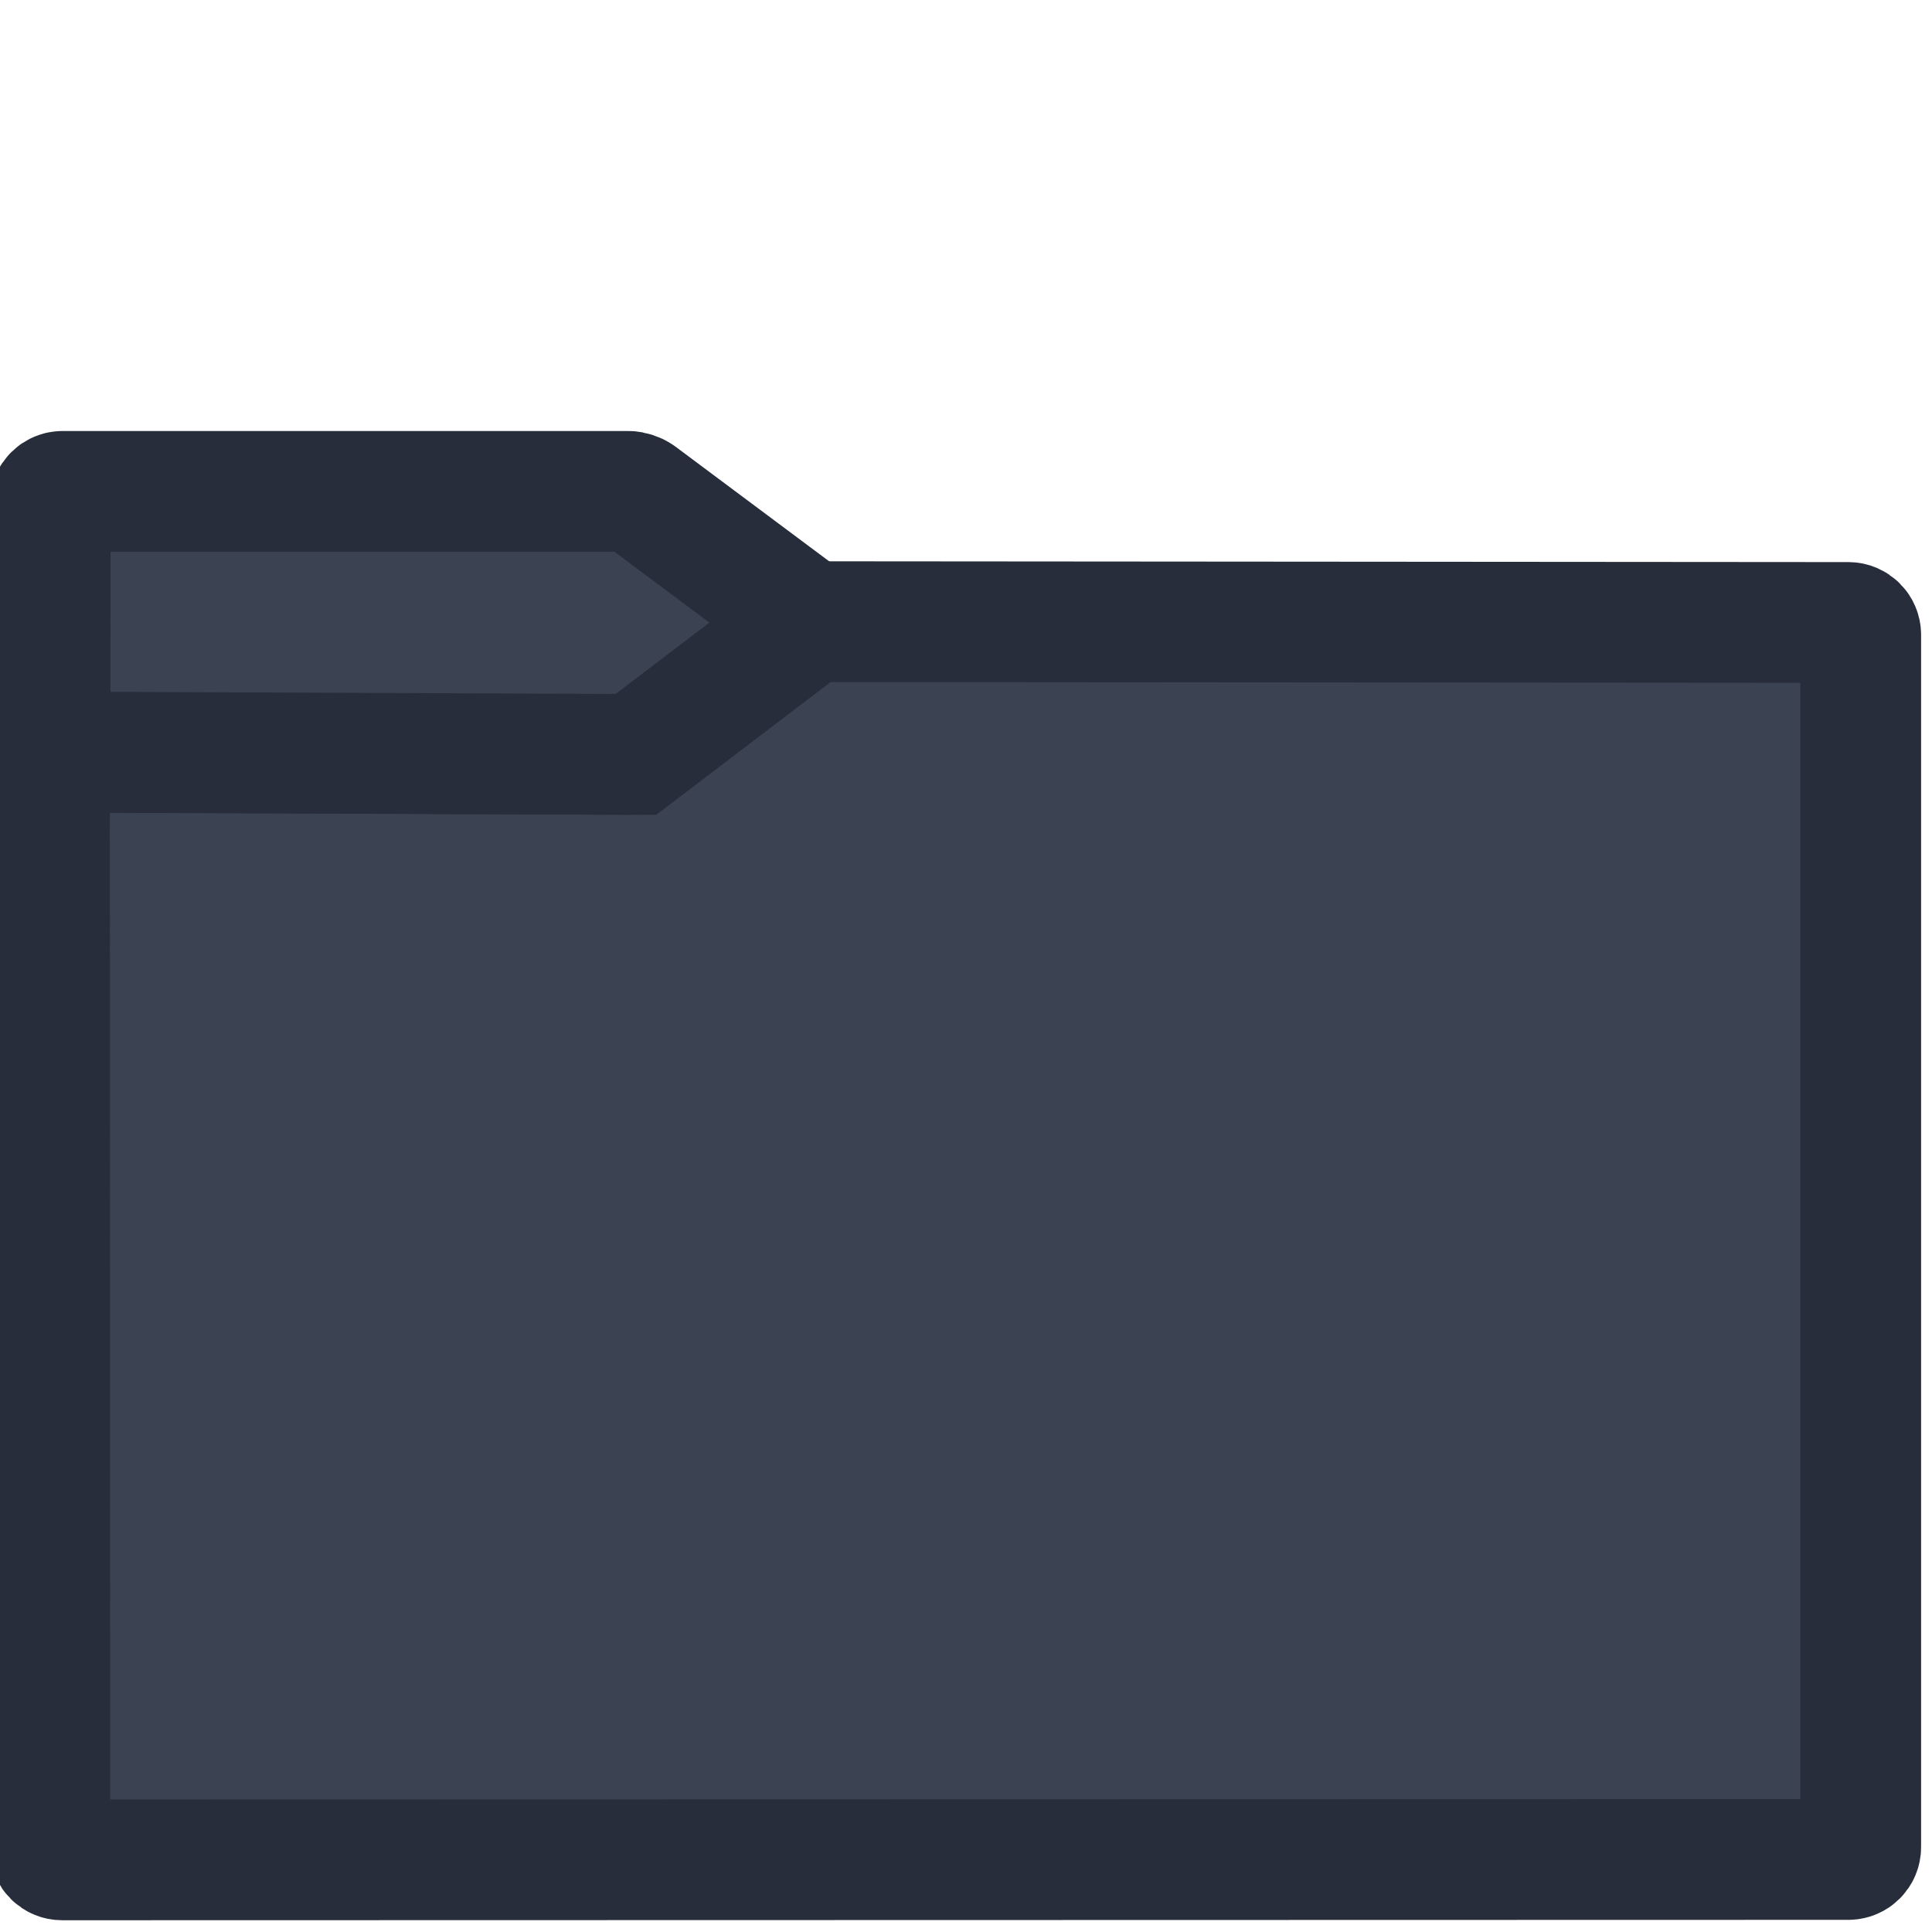
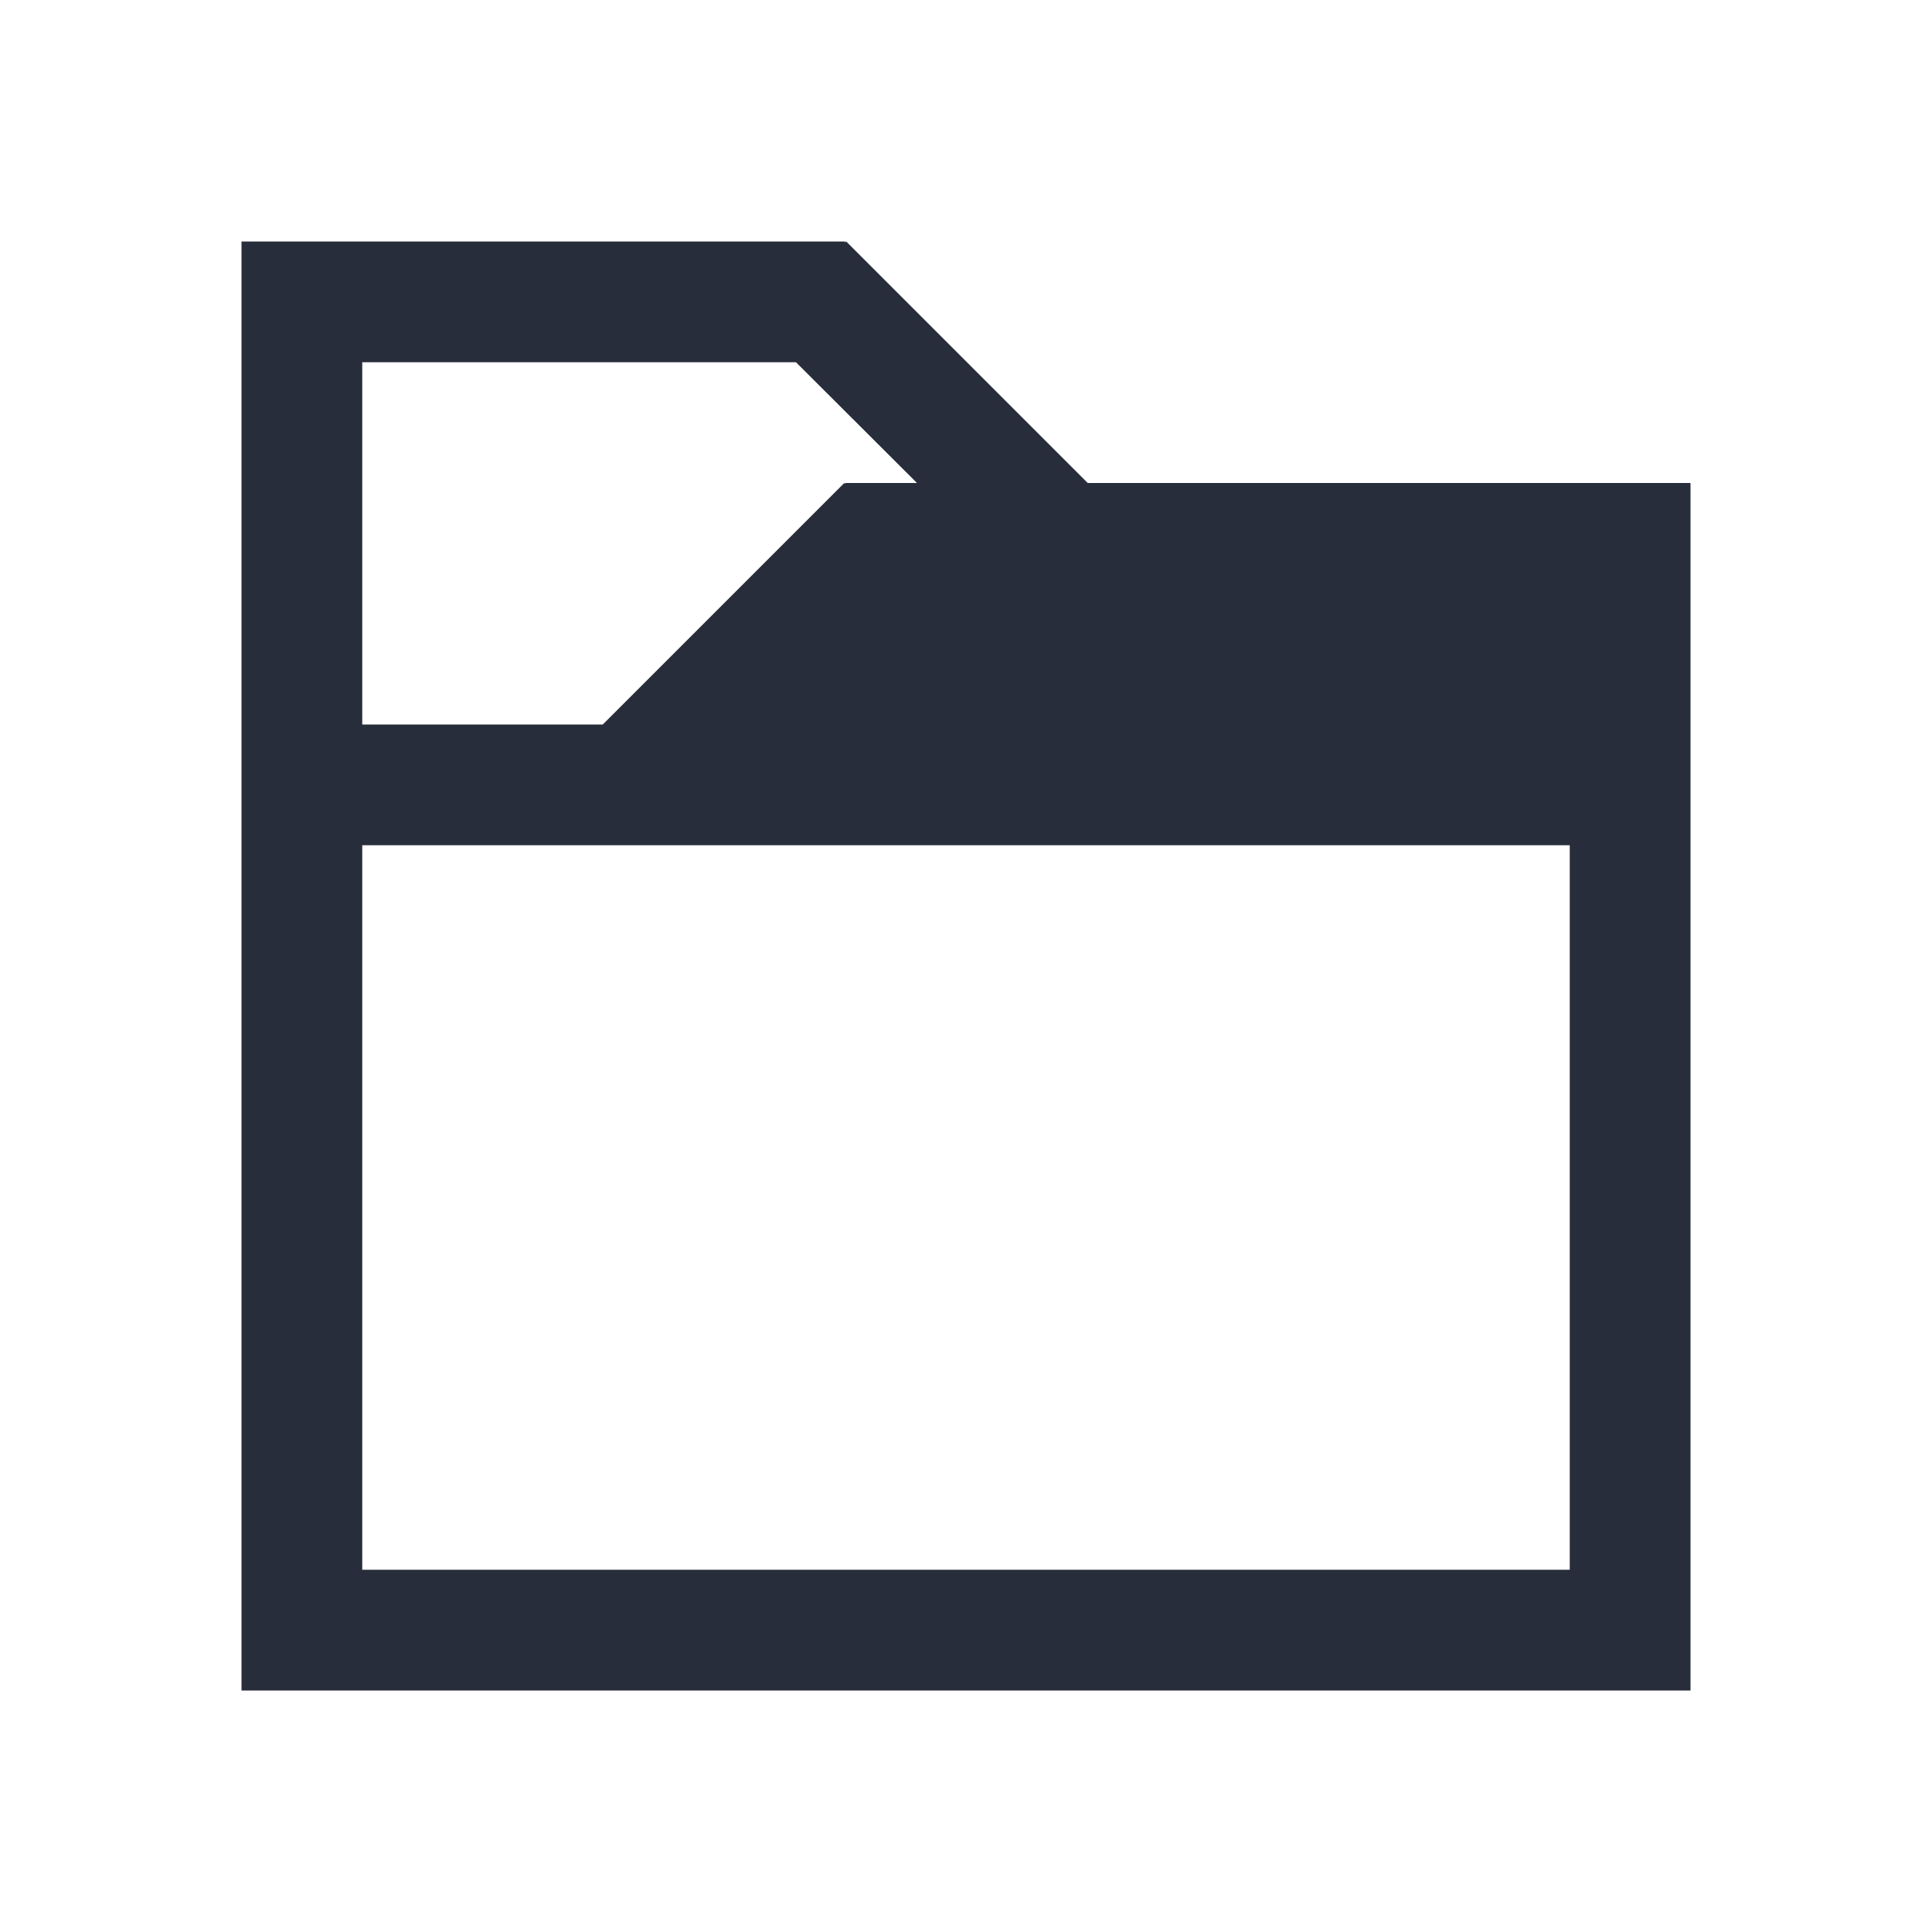
- <svg xmlns="http://www.w3.org/2000/svg" style="isolation:isolate" viewBox="0 0 16 16" width="16" height="16" version="1.1" id="svg23">
-   <defs id="defs5">
-     <clipPath clipPathUnits="userSpaceOnUse" id="clipPath838">
-       <rect id="rect840" height="48" width="48" x="0" y="0" style="fill:none" />
-     </clipPath>
+ <svg xmlns="http://www.w3.org/2000/svg" xmlns:xlink="http://www.w3.org/1999/xlink" viewBox="0 0 16 16" version="1.1" id="svg6">
+   <defs id="defs3051">
+     <linearGradient id="linearGradient821">
+       <stop style="stop-color:#272d3a;stop-opacity:1" offset="0" id="stop817" />
+       <stop style="stop-color:#272d3a;stop-opacity:1" offset="1" id="stop819" />
+     </linearGradient>
+     <style type="text/css" id="current-color-scheme">
+       .ColorScheme-Text {
+         color:#4d4d4d;
+       }
+       </style>
+     <linearGradient xlink:href="#linearGradient821" id="linearGradient823" x1="2" y1="8" x2="14" y2="8" gradientUnits="userSpaceOnUse" />
  </defs>
-   <g clip-path="url(#clipPath838)" id="g21" transform="scale(0.3333333)">
-     <linearGradient id="_lgradient_34" x1="-0.046" y1="0.16" x2="0.852" y2="0.71" gradientTransform="matrix(45,0,0,30.763,1.229,15.445)" gradientUnits="userSpaceOnUse">
-       <stop offset="3.043%" stop-opacity="1" style="stop-color:#82ABAA" id="stop7" />
-       <stop offset="98.261%" stop-opacity="1" style="stop-color:#82ABAA" id="stop9" />
-     </linearGradient>
-     <path d="m 1.545,46.208 44.378,-0.01 c 0.169,0 0.306,-0.137 0.306,-0.306 v -30.12 c 0,-0.169 -0.137,-0.306 -0.306,-0.307 l -25.816,-0.02 -4.221,3.206 c -0.068,0.051 -0.191,0.092 -0.276,0.092 L 1.229,18.688 1.238,45.902 c 0,0.169 0.138,0.306 0.307,0.306 z" stroke-miterlimit="3" id="path12" style="vector-effect:non-scaling-stroke;fill:#3b4252;fill-opacity:1;stroke:#272d3a;stroke-width:1;stroke-linecap:square;stroke-linejoin:miter;stroke-miterlimit:3;stroke-opacity:1" />
-     <linearGradient id="_lgradient_35" x1="0" y1="0.5" x2="1" y2="0.5" gradientTransform="matrix(18.873,0,0,6.535,1.243,12.208)" gradientUnits="userSpaceOnUse">
-       <stop offset="3.043%" stop-opacity="1" style="stop-color:#82ABAA" id="stop14" />
-       <stop offset="98.261%" stop-opacity="1" style="stop-color:#82ABAA" id="stop16" />
-     </linearGradient>
-     <path d="M 20.116,15.456 15.887,12.3 C 15.819,12.249 15.695,12.208 15.61,12.208 H 1.554 c -0.169,0 -0.307,0.138 -0.307,0.307 l -0.004,6.168 14.557,0.06 z" stroke-miterlimit="3" id="path19" style="vector-effect:non-scaling-stroke;fill:#3b4252;fill-opacity:1;stroke:#272d3a;stroke-width:1;stroke-linecap:square;stroke-linejoin:miter;stroke-miterlimit:3;stroke-opacity:1" />
-   </g>
+   <path style="fill:url(#linearGradient823);fill-opacity:1;stroke:none" d="M 2 2 L 2 3 L 2 6 L 2 7 L 2 13 L 2 14 L 14 14 L 14 13 L 14 6 L 14 5 L 14 4 L 9.008 4 L 7.008 2 L 7 2.008 L 7 2 L 3 2 L 2 2 z M 3 3 L 6.592 3 L 7.594 4 L 7 4 L 7 4.008 L 6.992 4 L 4.992 6 L 3 6 L 3 3 z M 3 7 L 13 7 L 13 13 L 3 13 L 3 7 z " class="ColorScheme-Text" id="path4" />
</svg>
